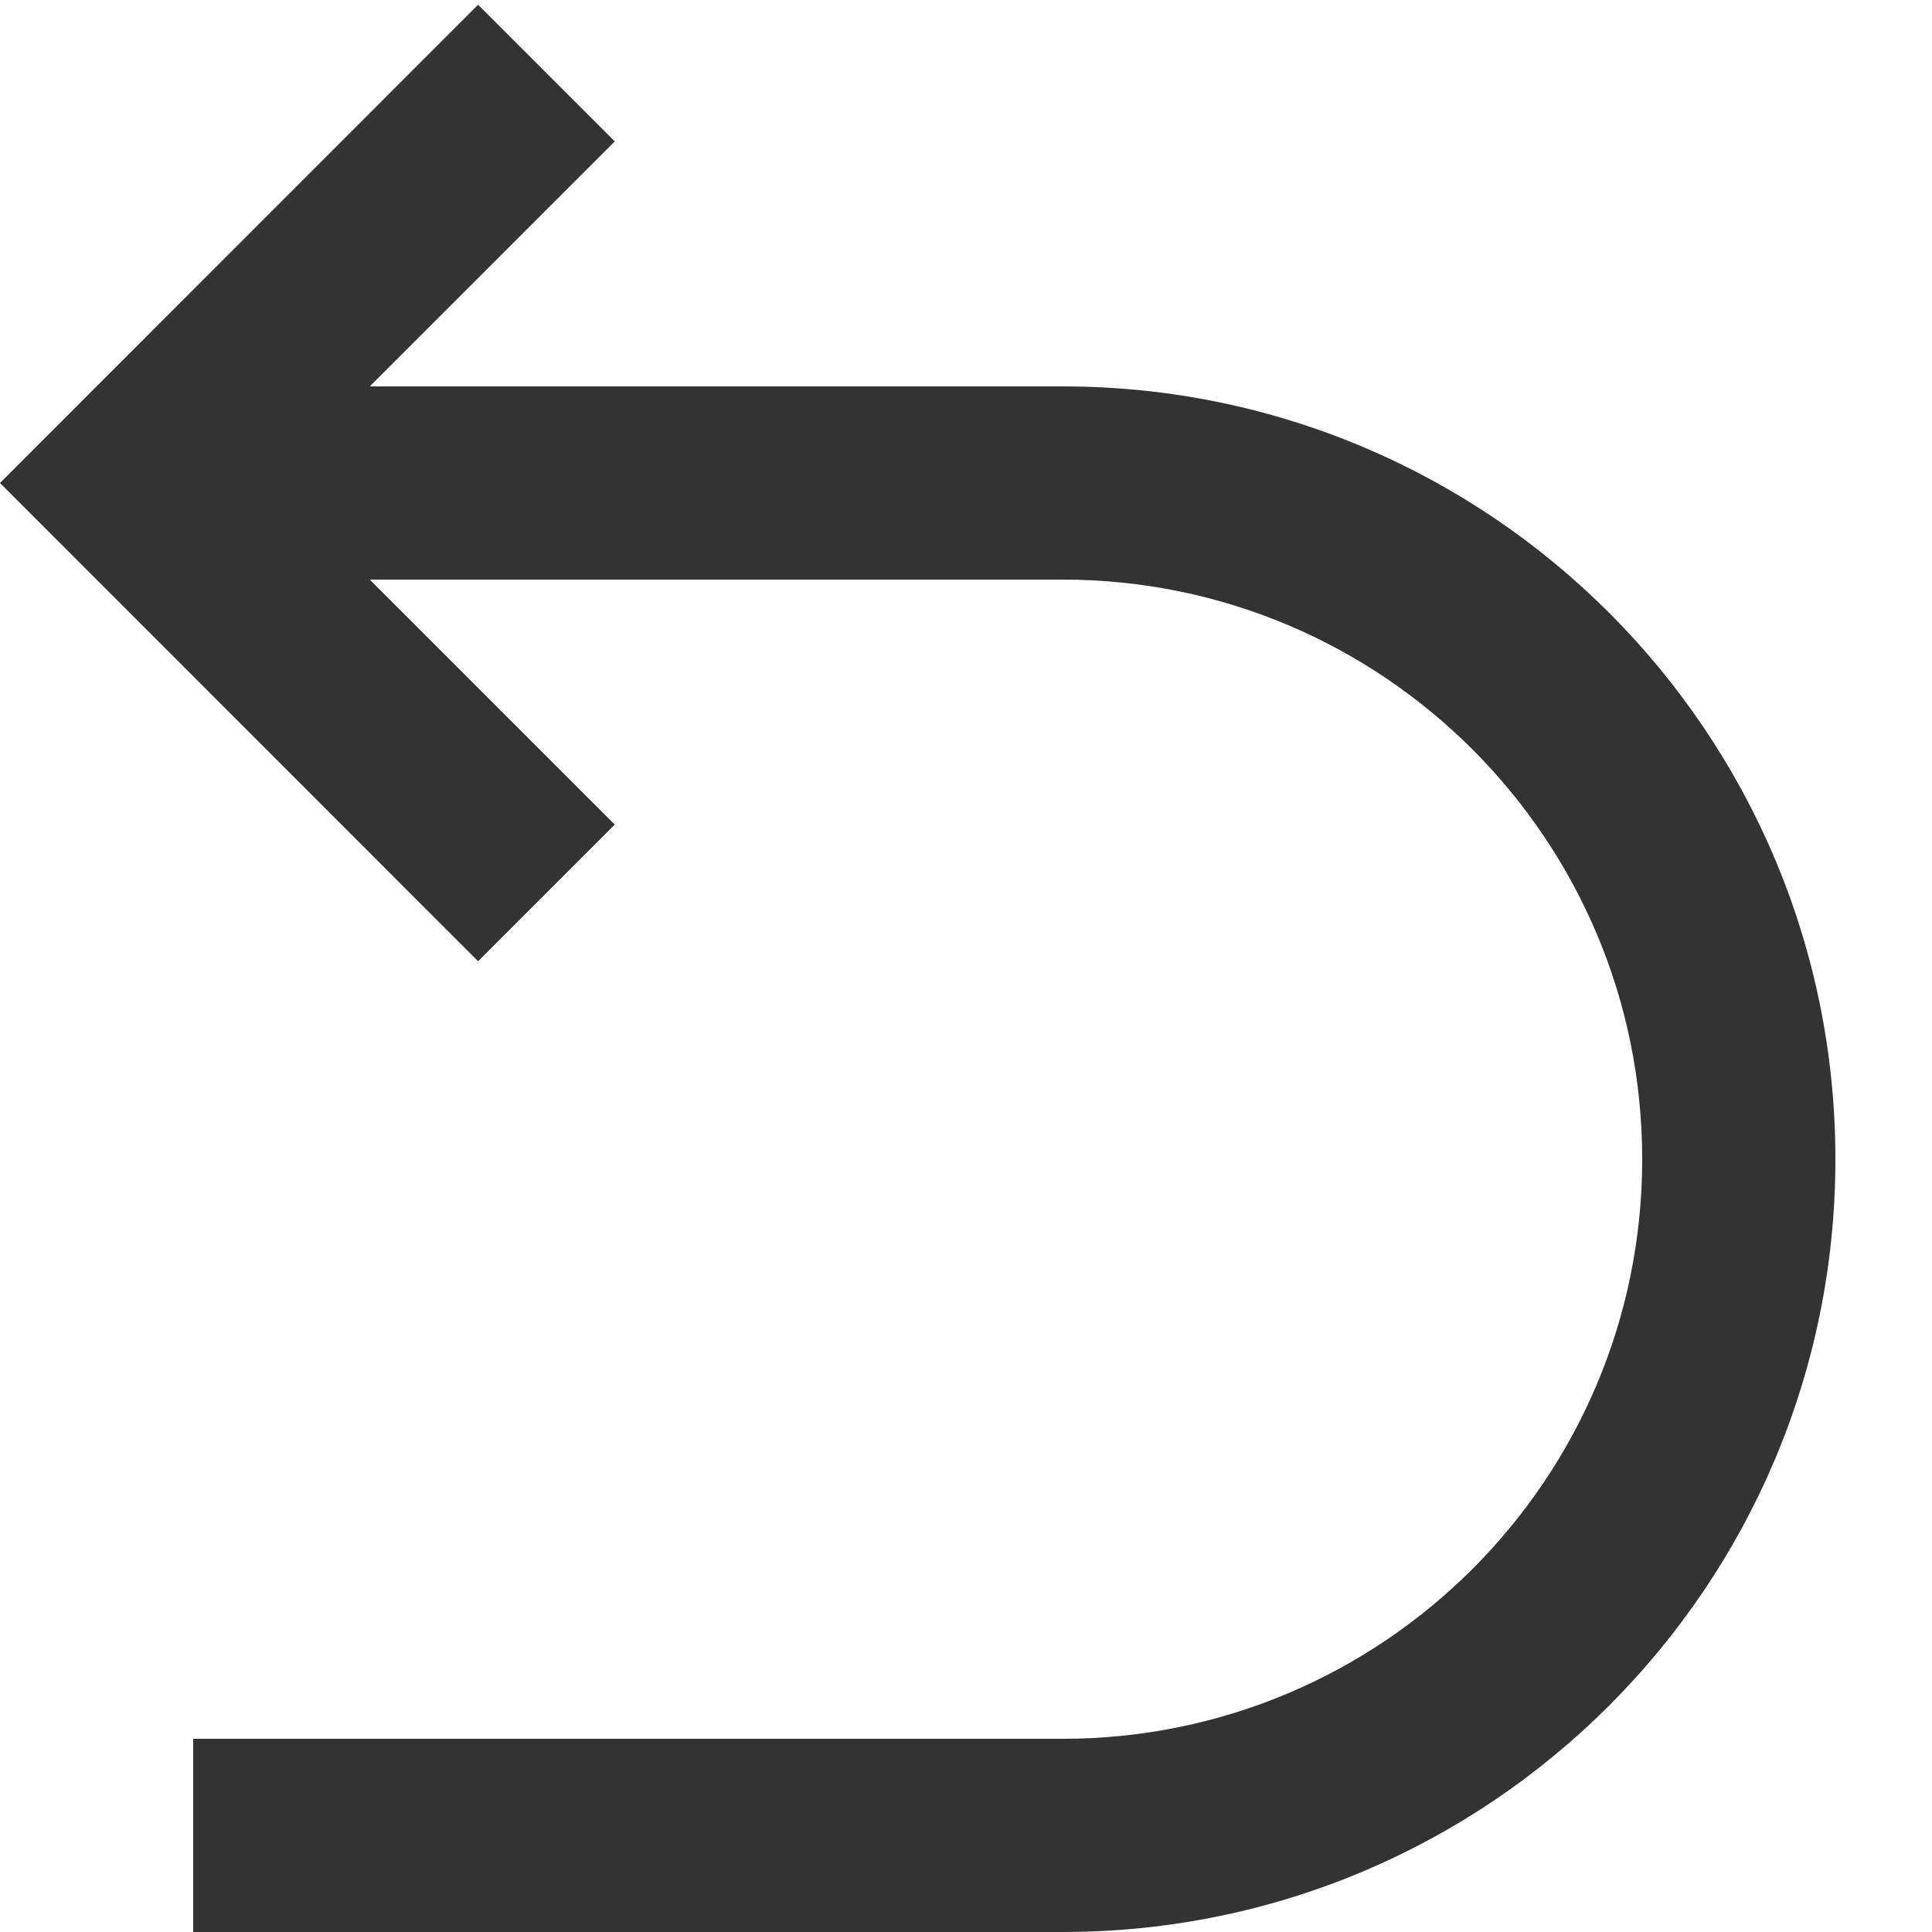
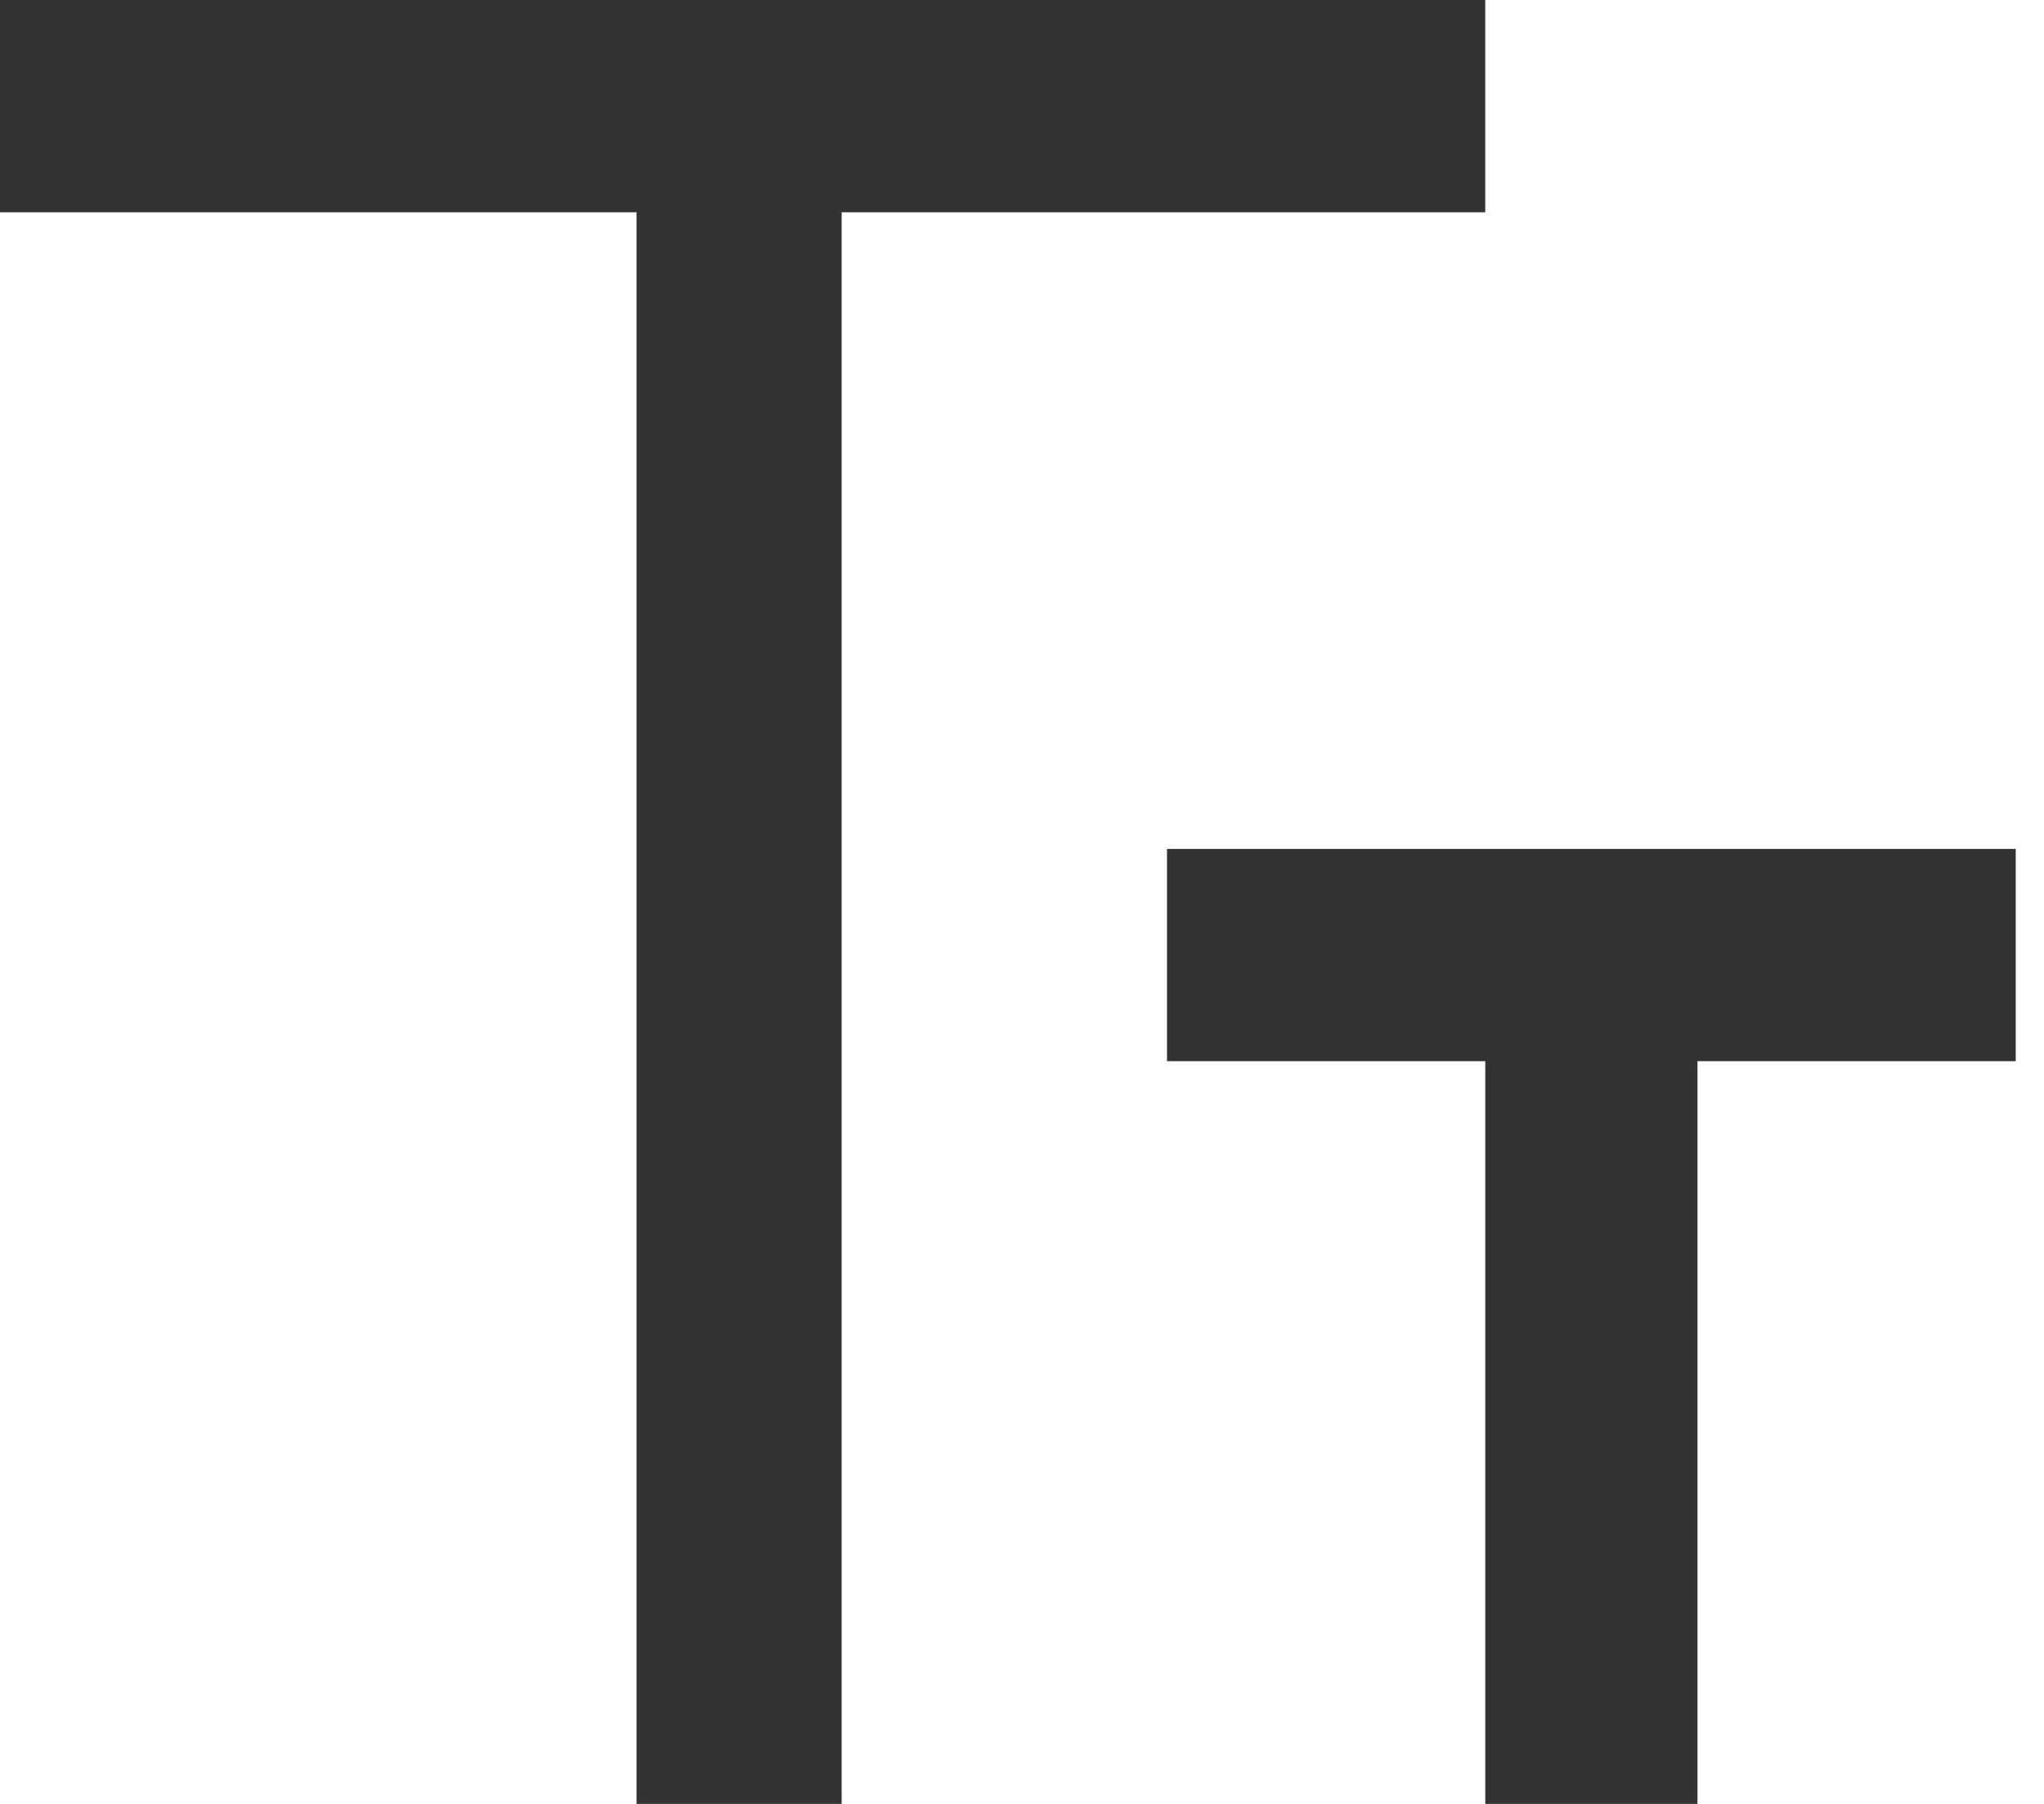
- <svg xmlns="http://www.w3.org/2000/svg" version="1.1" width="15px" height="15px">
-   <g transform="matrix(1 0 0 1 -770 -1670 )">
-     <path d="M 8.25 4.5  L 2.871 4.5  L 4.773 6.402  L 3.712 7.463  L 0 3.75  L 3.712 0.037  L 4.773 1.098  L 2.871 3  L 8.25 3  C 11.564 3  14.25 5.686  14.25 9  C 14.25 12.314  11.564 15  8.25 15  L 1.5 15  L 1.5 13.5  L 8.25 13.5  C 10.735 13.5  12.75 11.485  12.75 9  C 12.75 6.515  10.735 4.5  8.25 4.5  Z " fill-rule="nonzero" fill="#333333" stroke="none" transform="matrix(1 0 0 1 770 1670 )" />
+ <svg xmlns="http://www.w3.org/2000/svg" version="1.1" width="17px" height="15px">
+   <g transform="matrix(1 0 0 1 -137 -1670 )">
+     <path d="M 12.353 1.765  L 7 1.765  L 7 15  L 5.294 15  L 5.294 1.765  L 0 1.765  L 0 0  L 12.353 0  L 12.353 1.765  Z M 16.765 8.824  L 14.118 8.824  L 14.118 15  L 12.353 15  L 12.353 8.824  L 9.706 8.824  L 9.706 7.059  L 16.765 7.059  L 16.765 8.824  Z " fill-rule="nonzero" fill="#333333" stroke="none" transform="matrix(1 0 0 1 137 1670 )" />
  </g>
</svg>
